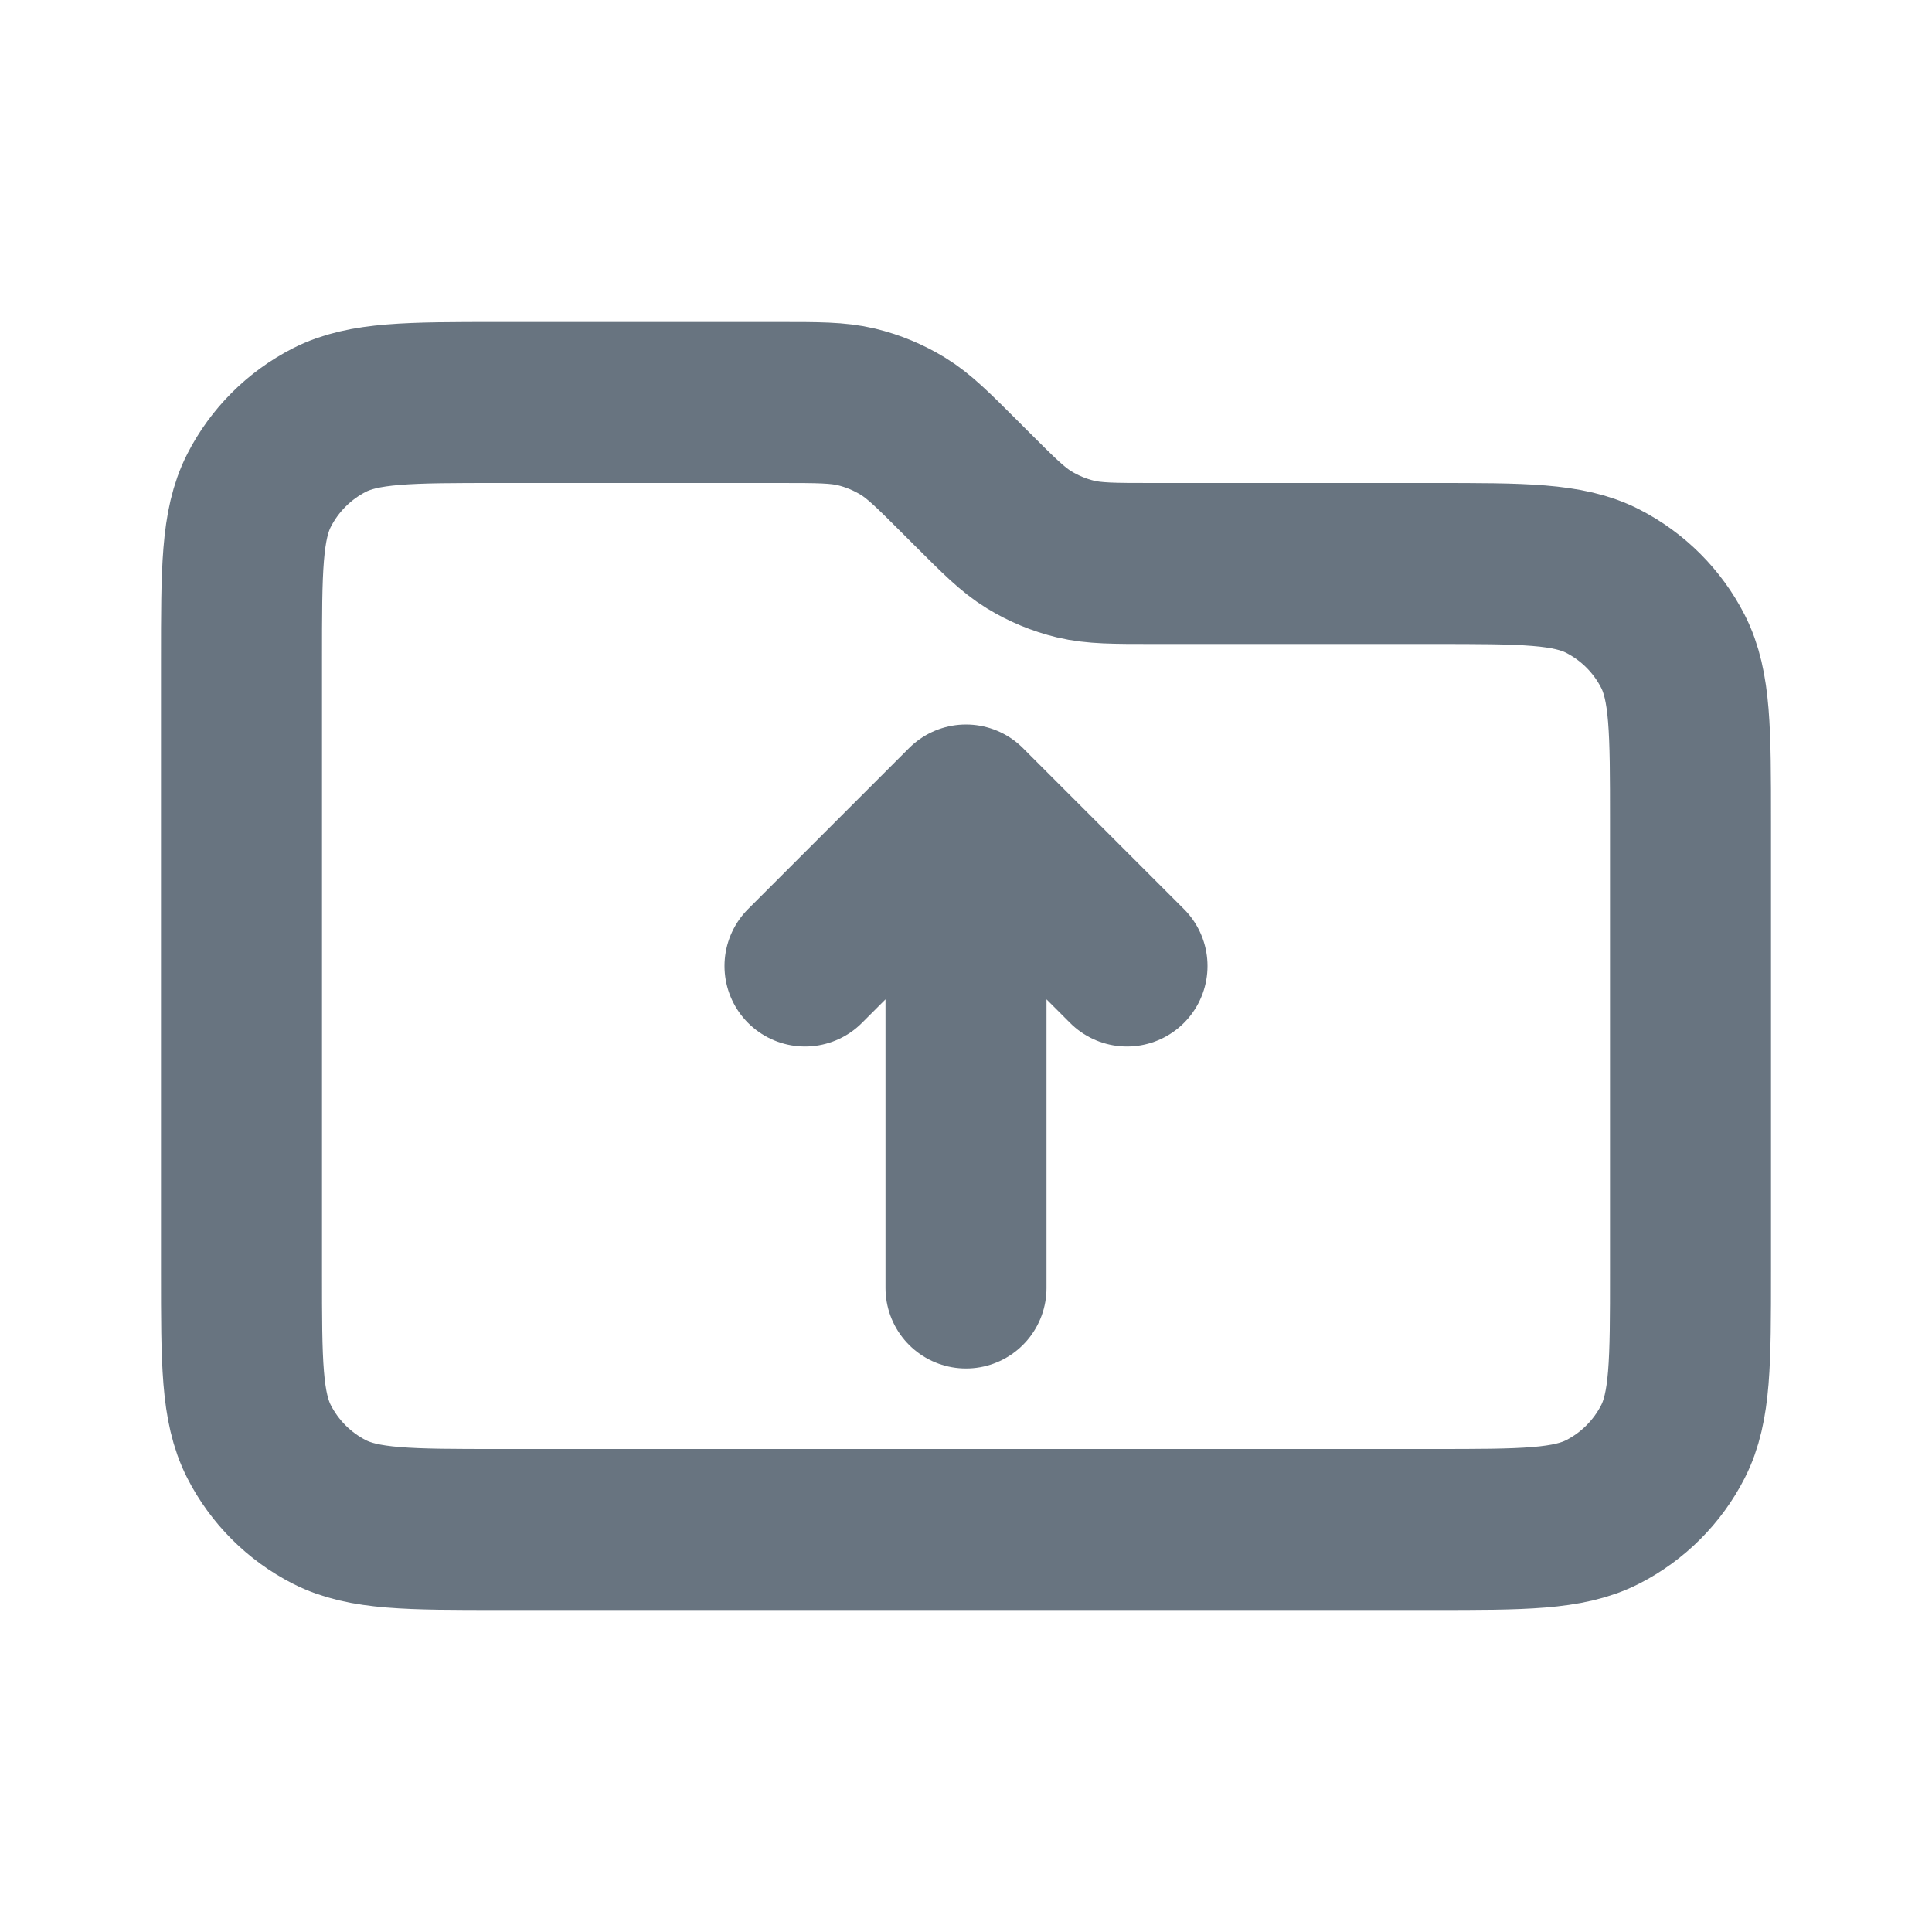
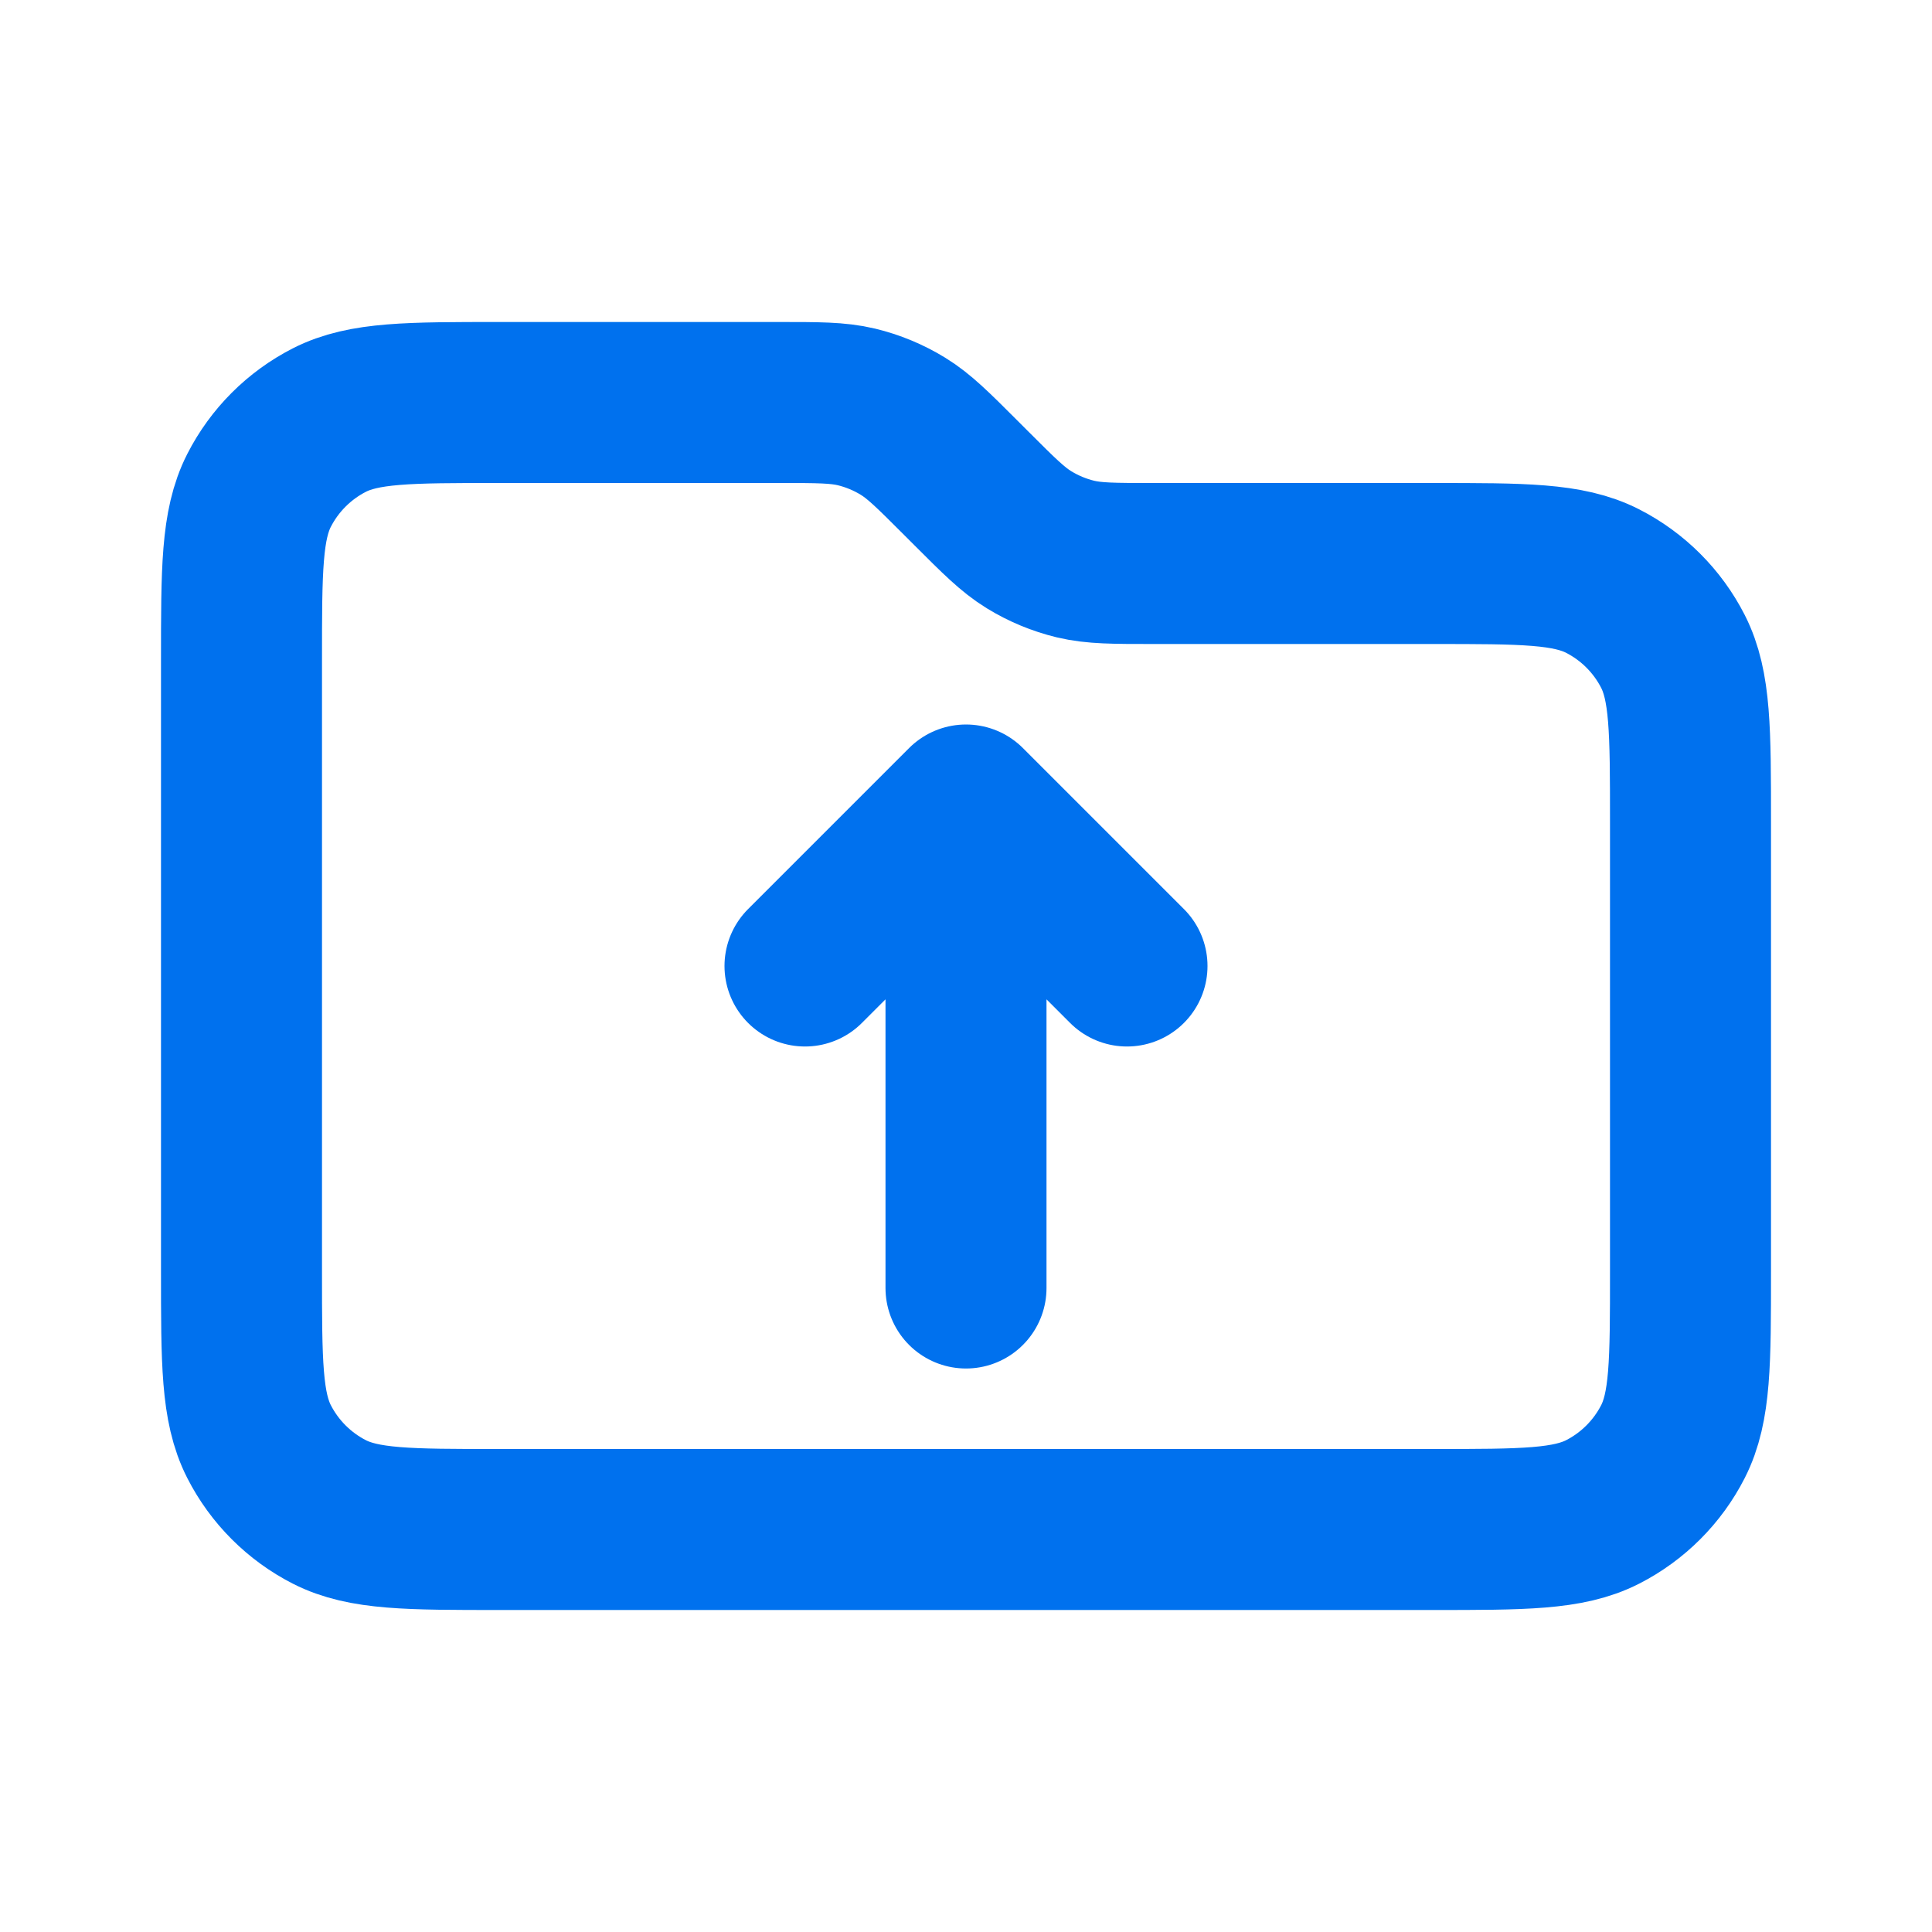
<svg xmlns="http://www.w3.org/2000/svg" width="800px" height="800px" viewBox="0 0 24 24" fill="none">
  <g id="SVGRepo_bgCarrier" stroke-width="0" />
  <g id="SVGRepo_tracerCarrier" stroke-linecap="round" stroke-linejoin="round" />
  <g id="SVGRepo_iconCarrier">
-     <path d="M12 10V16M12 10L10 12M12 10L14 12M12.063 6.063L11.937 5.937C11.591 5.591 11.418 5.418 11.217 5.295C11.038 5.185 10.842 5.104 10.639 5.055C10.408 5 10.164 5 9.675 5H6.2C5.08 5 4.52 5 4.092 5.218C3.716 5.41 3.41 5.716 3.218 6.092C3 6.52 3 7.08 3 8.2V15.8C3 16.92 3 17.48 3.218 17.908C3.41 18.284 3.716 18.59 4.092 18.782C4.52 19 5.08 19 6.2 19H17.8C18.92 19 19.48 19 19.908 18.782C20.284 18.59 20.59 18.284 20.782 17.908C21 17.48 21 16.92 21 15.8V10.2C21 9.08 21 8.52 20.782 8.092C20.59 7.716 20.284 7.41 19.908 7.218C19.48 7 18.92 7 17.8 7H14.325C13.836 7 13.592 7 13.361 6.945C13.158 6.896 12.962 6.815 12.783 6.705C12.582 6.582 12.409 6.409 12.063 6.063Z" stroke="#687480" stroke-width="2" stroke-linecap="round" stroke-linejoin="round" />
+     <path d="M12 10V16M12 10L10 12M12 10L14 12M12.063 6.063L11.937 5.937C11.591 5.591 11.418 5.418 11.217 5.295C11.038 5.185 10.842 5.104 10.639 5.055C10.408 5 10.164 5 9.675 5H6.2C5.08 5 4.52 5 4.092 5.218C3.716 5.41 3.41 5.716 3.218 6.092C3 6.52 3 7.08 3 8.2V15.8C3 16.92 3 17.48 3.218 17.908C3.41 18.284 3.716 18.59 4.092 18.782C4.52 19 5.08 19 6.2 19H17.8C18.92 19 19.48 19 19.908 18.782C20.284 18.59 20.59 18.284 20.782 17.908C21 17.48 21 16.92 21 15.8V10.2C21 9.08 21 8.52 20.782 8.092C20.59 7.716 20.284 7.41 19.908 7.218C19.48 7 18.92 7 17.8 7H14.325C13.836 7 13.592 7 13.361 6.945C13.158 6.896 12.962 6.815 12.783 6.705C12.582 6.582 12.409 6.409 12.063 6.063Z" stroke="#0071ee" stroke-width="2" stroke-linecap="round" stroke-linejoin="round" />
  </g>
</svg>
